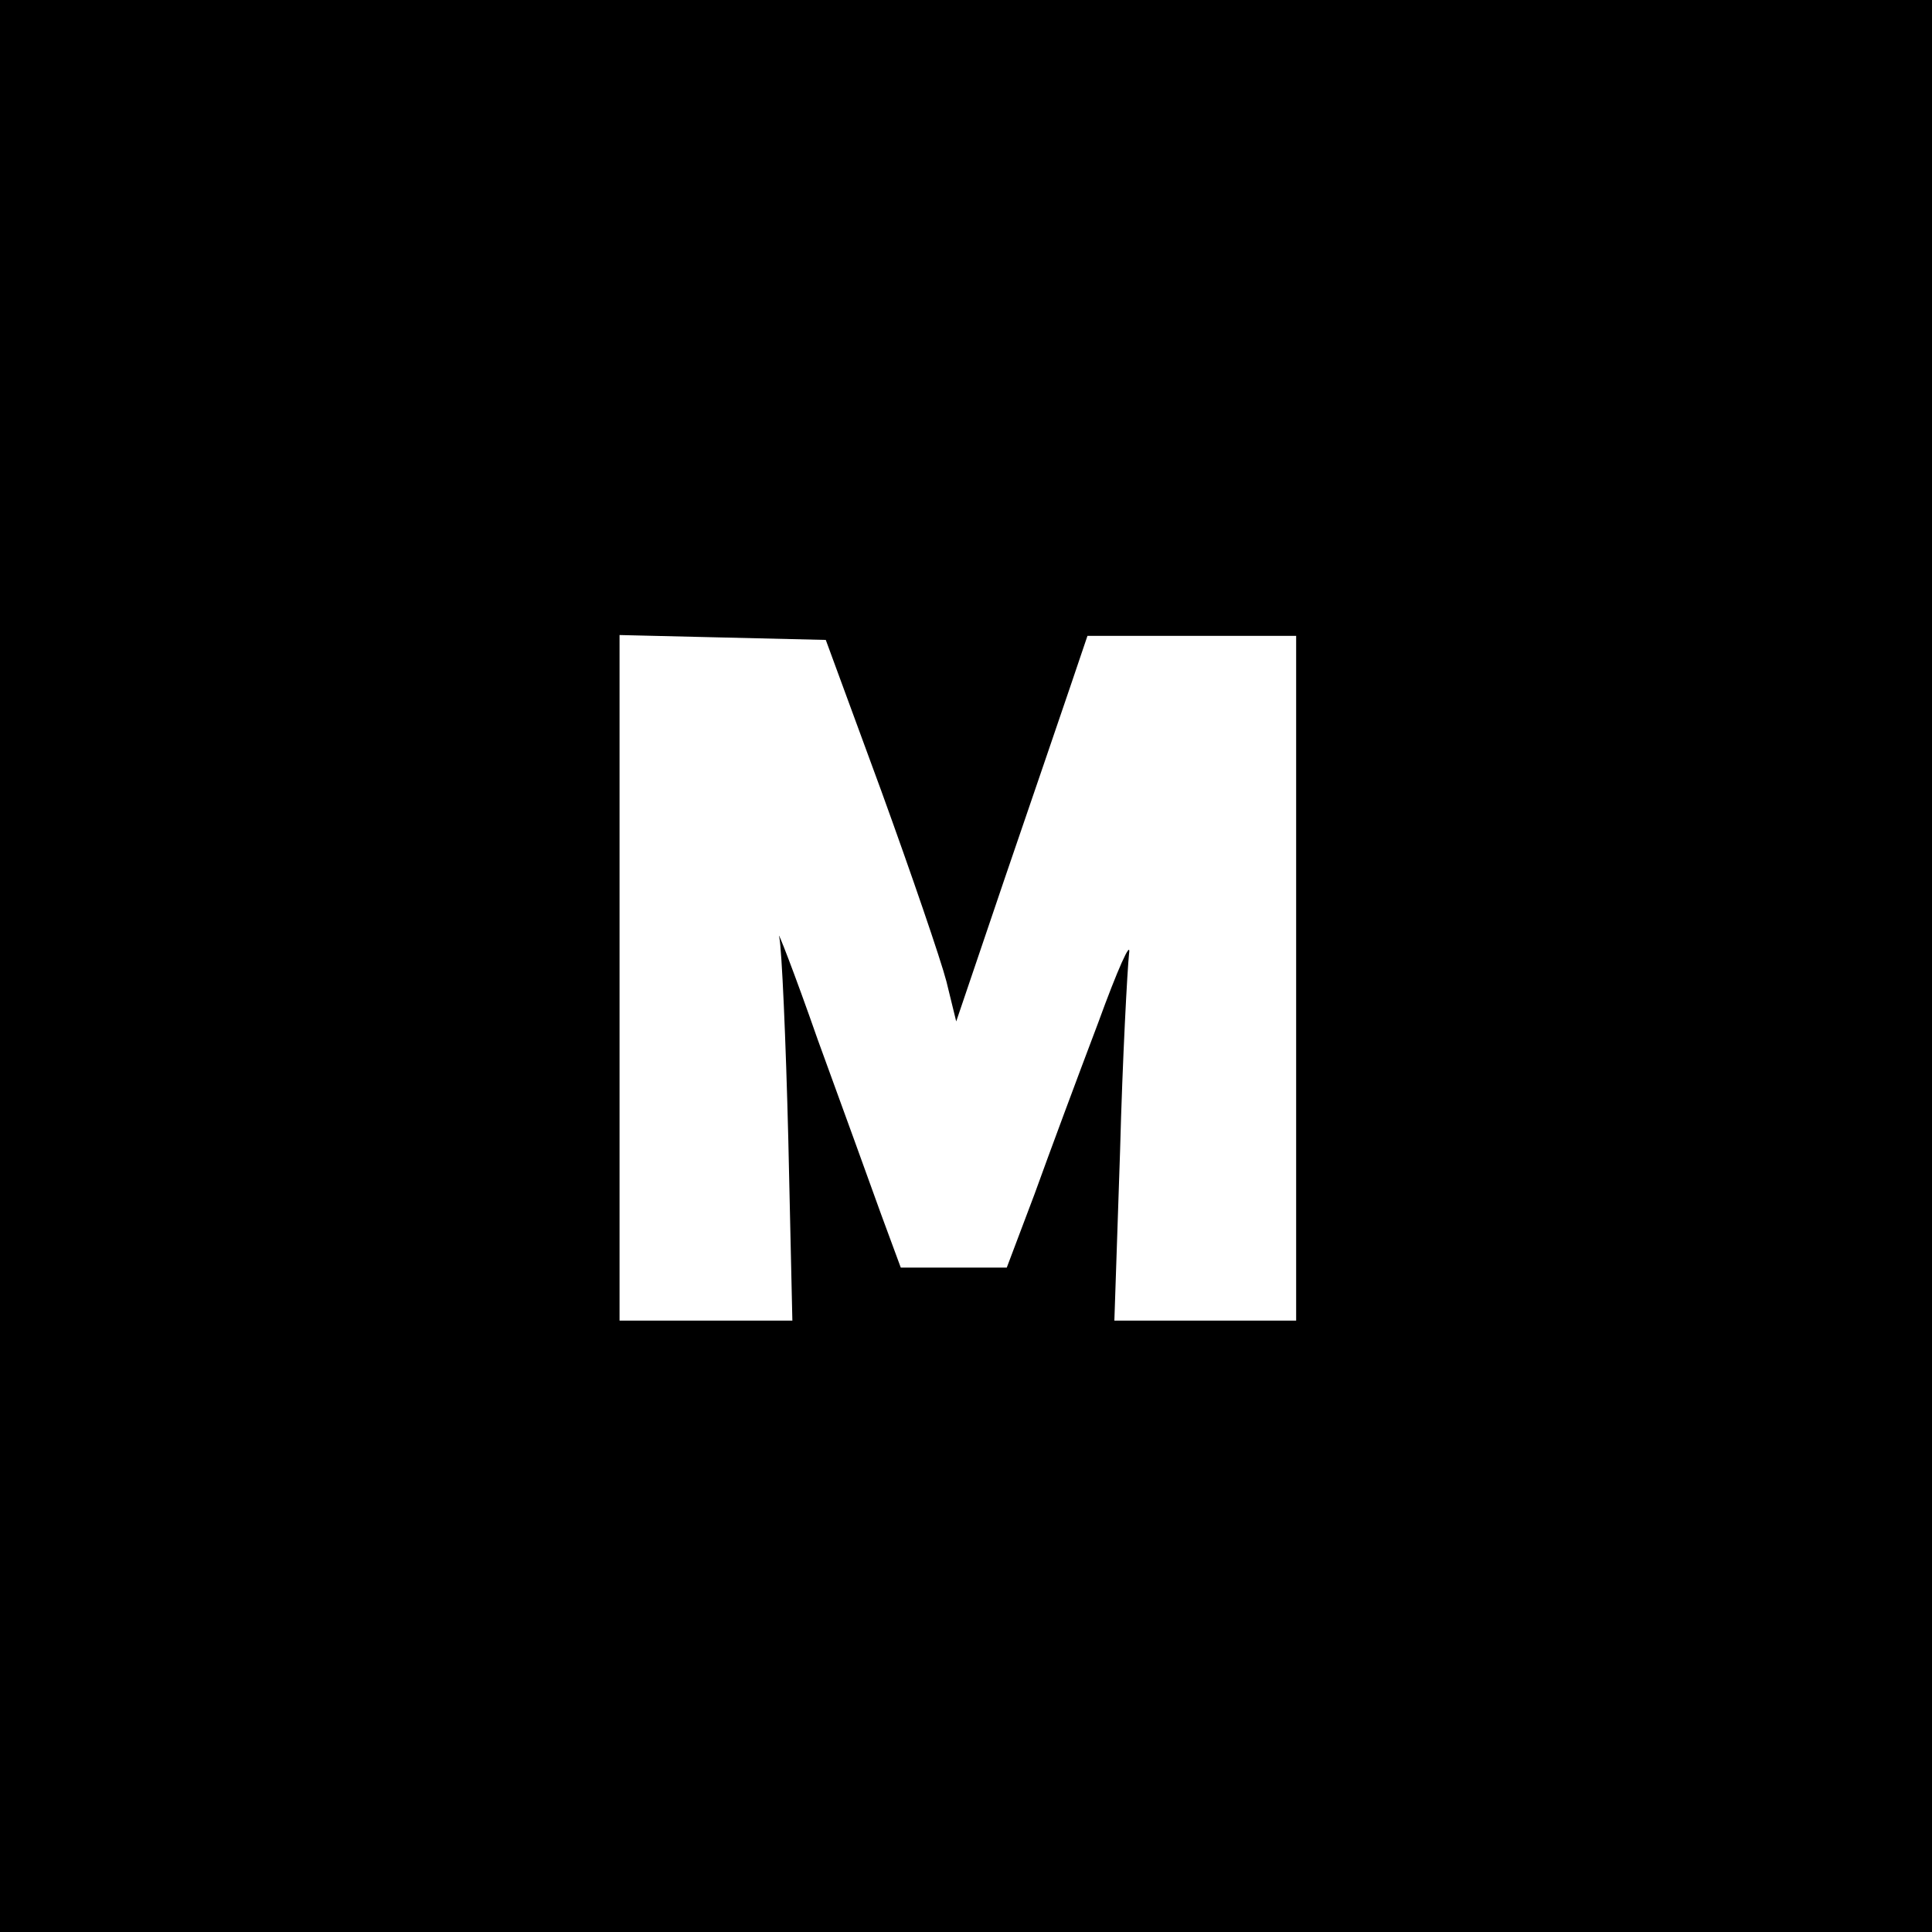
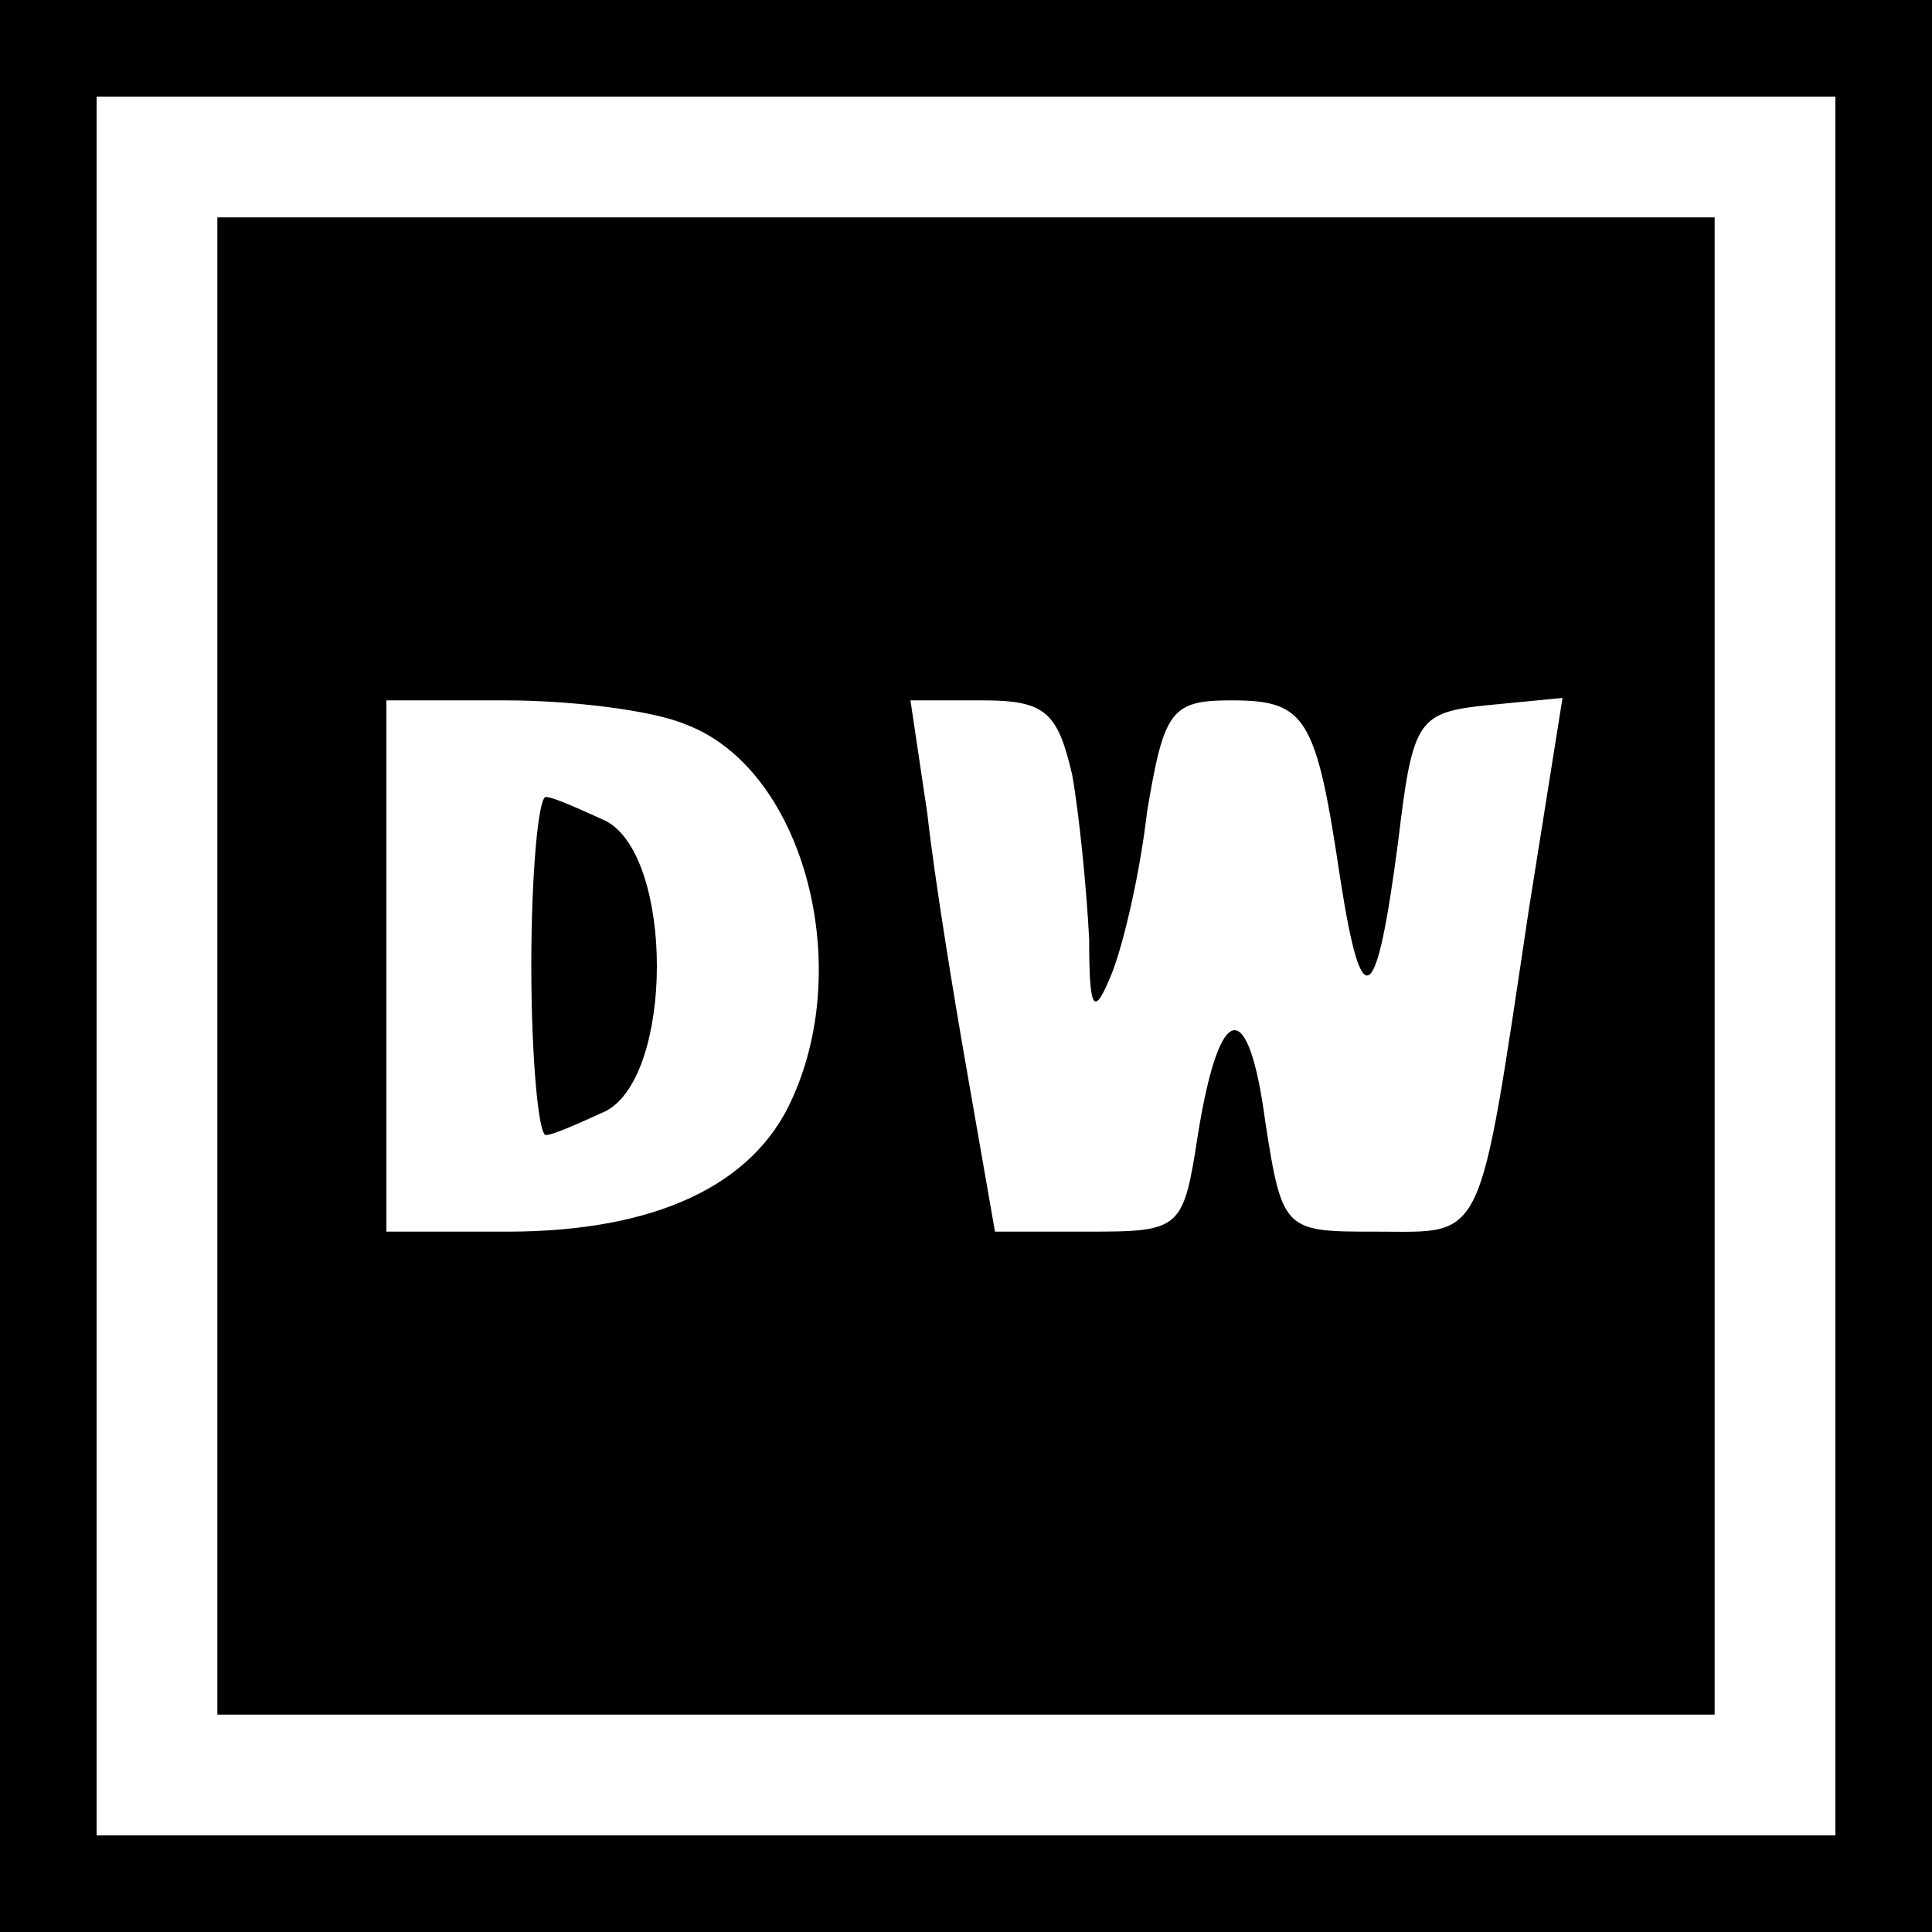
- <svg xmlns="http://www.w3.org/2000/svg" version="1.0" width="237pt" height="237pt" viewBox="0 0 237 237" preserveAspectRatio="xMidYMid meet">
-   <g transform="translate(0,237) scale(0.1,-0.1)" fill="#000000" stroke="none">
-     <path d="M0 1185 l0 -1185 1185 0 1185 0 0 1185 0 1185 -1185 0 -1185 0 0 -1185z m1081 215 c37 -102 73 -207 80 -234 l12 -49 59 174 c33 96 69 202 81 237 l21 62 128 0 128 0 0 -420 0 -420 -111 0 -112 0 7 208 c3 114 9 223 11 242 3 19 -14 -19 -38 -85 -25 -66 -60 -160 -78 -210 l-34 -90 -65 0 -65 0 -24 65 c-13 36 -48 133 -78 215 -29 83 -51 139 -47 125 3 -14 8 -125 11 -247 l5 -223 -106 0 -106 0 0 420 0 421 126 -3 127 -3 68 -185z" />
+ <svg xmlns="http://www.w3.org/2000/svg" version="1.0" width="80pt" height="80pt" viewBox="0 0 80 80" preserveAspectRatio="xMidYMid meet">
+   <g transform="translate(0,80) scale(0.1,-0.1)" fill="#000000" stroke="none">
+     <path d="M0 400 l0 -400 400 0 400 0 0 400 0 400 -400 0 -400 0 0 -400z m760 0 l0 -360 -360 0 -360 0 0 360 0 360 360 0 360 0 0 -360z" />
+     <path d="M90 400 l0 -310 310 0 310 0 0 310 0 310 -310 0 -310 0 0 -310z m194 100 c48 -18 70 -98 44 -155 -16 -36 -57 -55 -118 -55 l-50 0 0 110 0 110 49 0 c27 0 61 -4 75 -10z m160 -21 c3 -17 6 -48 7 -68 0 -30 2 -32 9 -15 5 12 12 42 15 68 7 42 10 46 35 46 31 0 35 -7 45 -74 9 -58 15 -53 24 16 6 50 8 53 37 56 l31 3 -14 -88 c-21 -140 -18 -133 -63 -133 -38 0 -39 0 -46 45 -7 53 -19 51 -28 -5 -6 -39 -7 -40 -45 -40 l-39 0 -11 63 c-6 34 -14 83 -17 110 l-7 47 30 0 c26 0 31 -5 37 -31z" />
+     <path d="M220 400 c0 -38 3 -70 6 -70 3 0 14 5 25 10 28 15 28 105 0 120 -11 5 -22 10 -25 10 -3 0 -6 -31 -6 -70z" />
  </g>
</svg>
